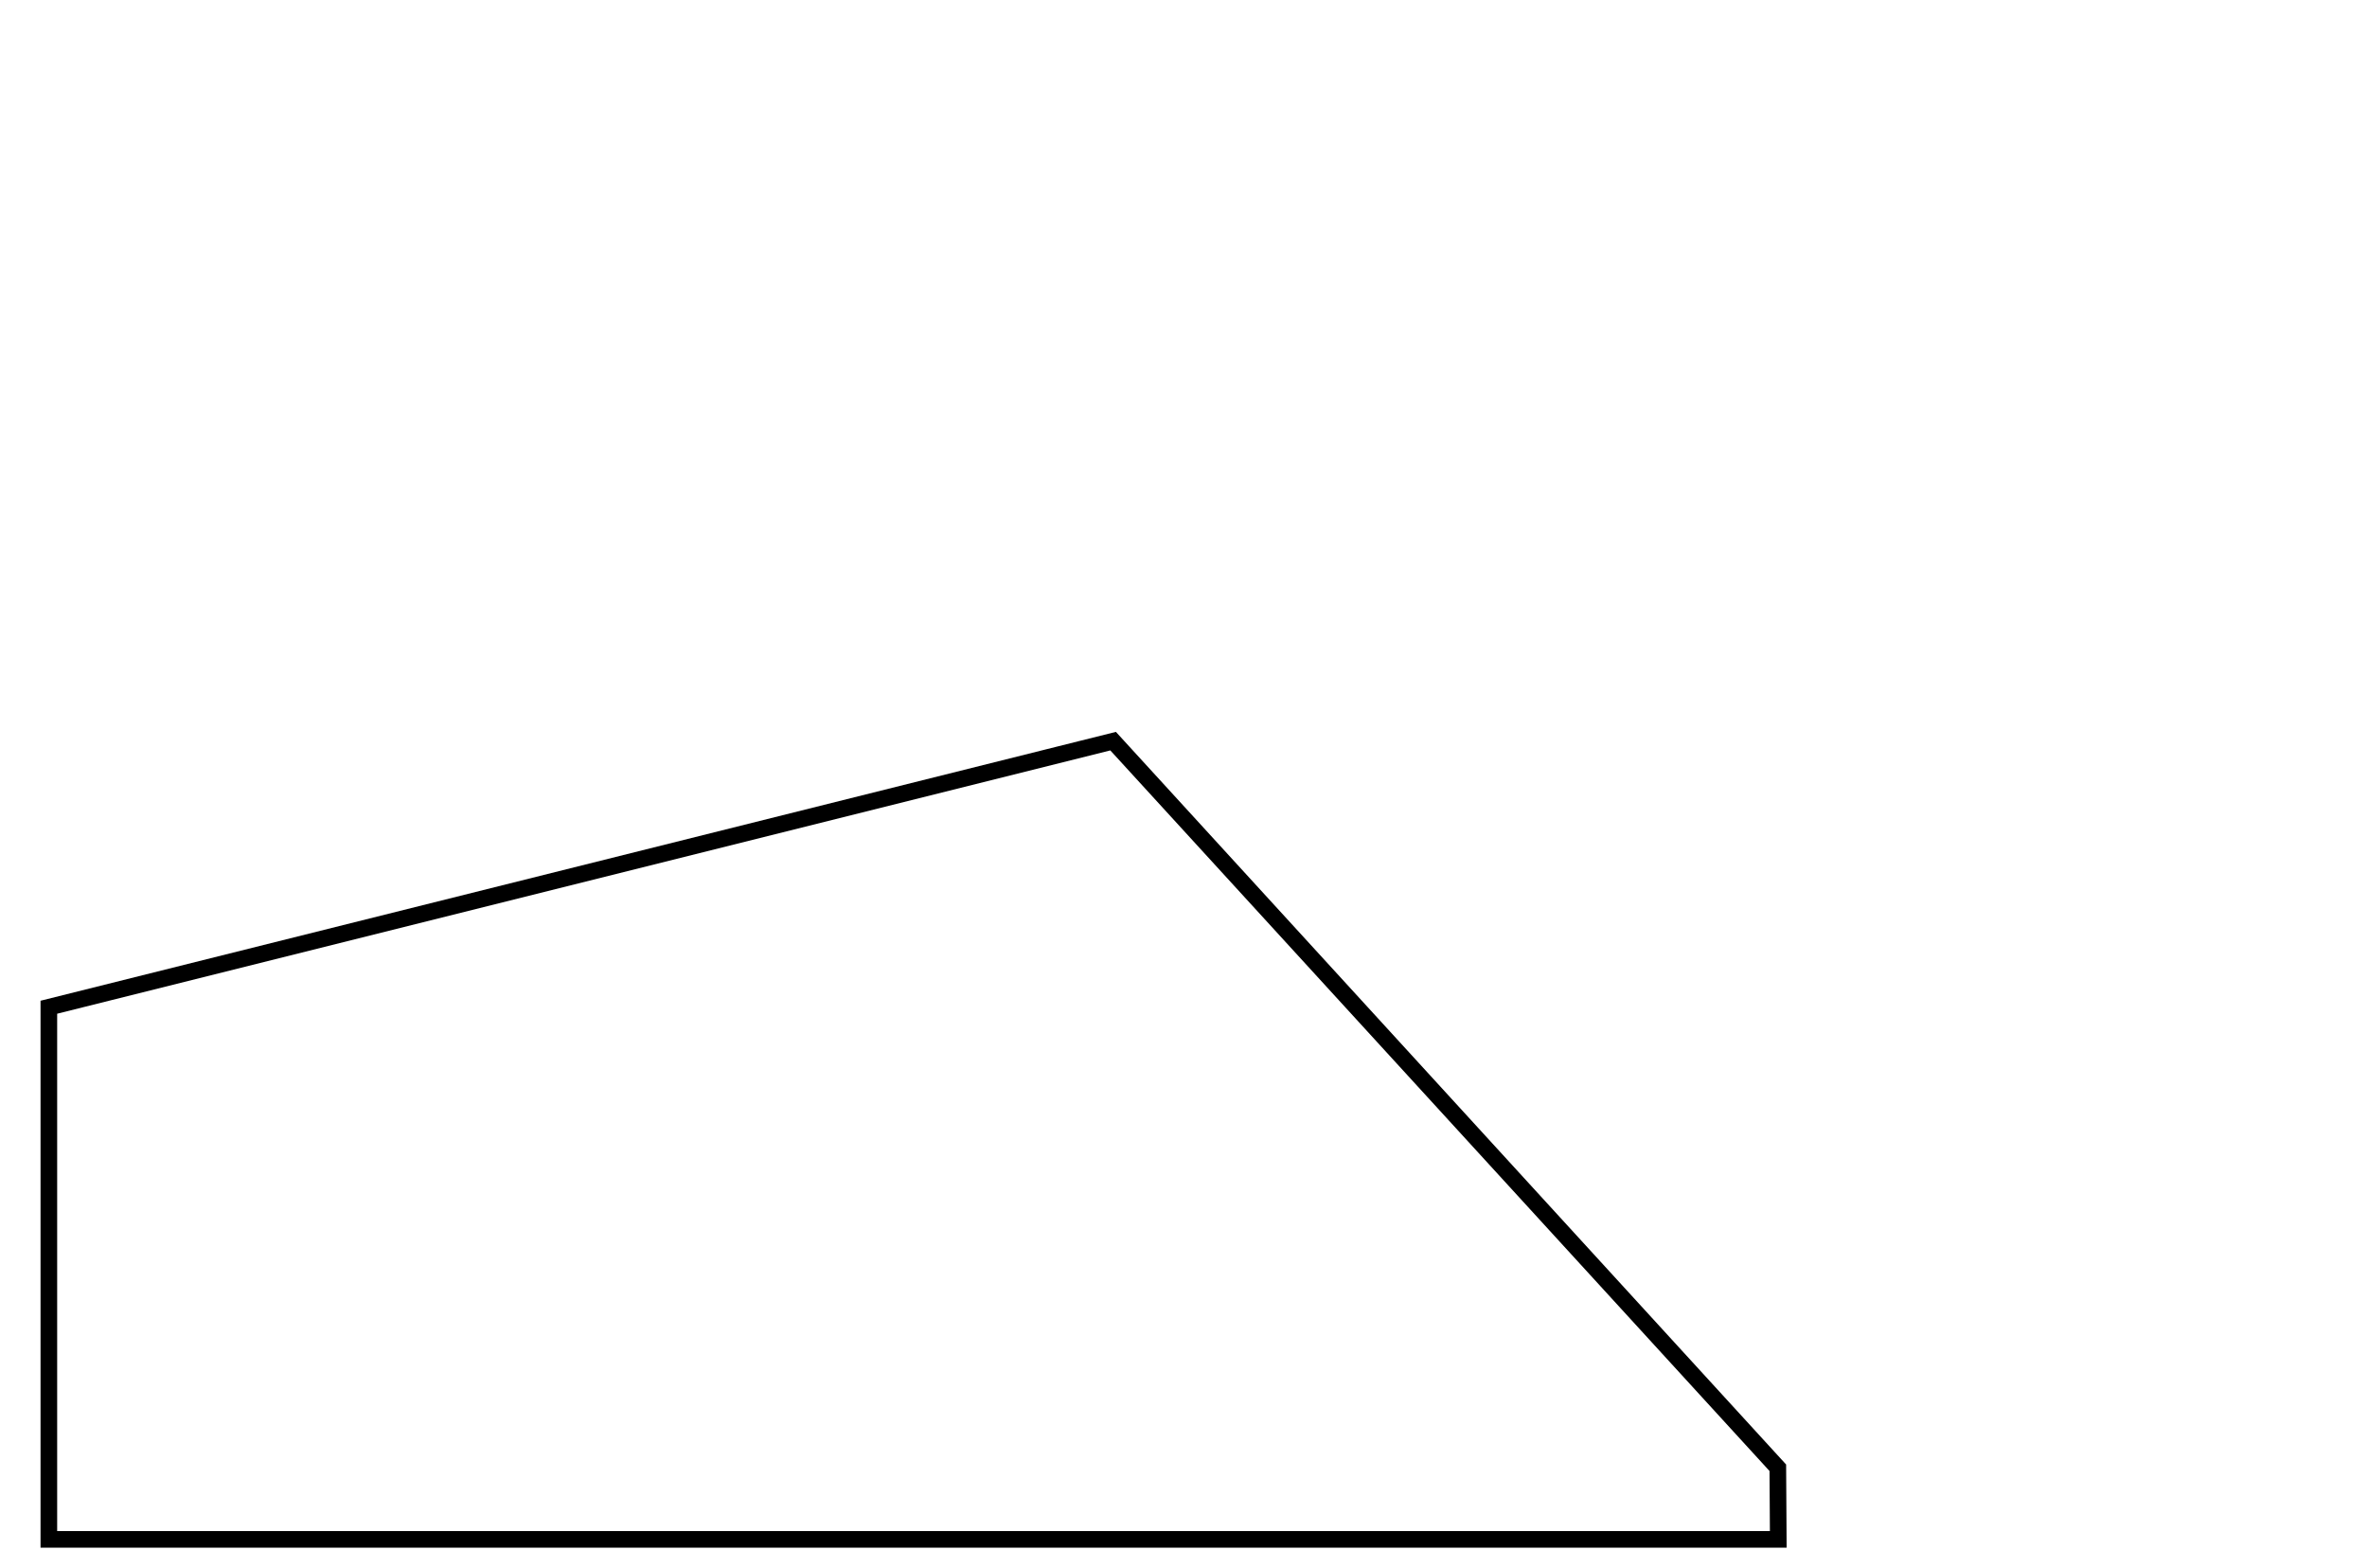
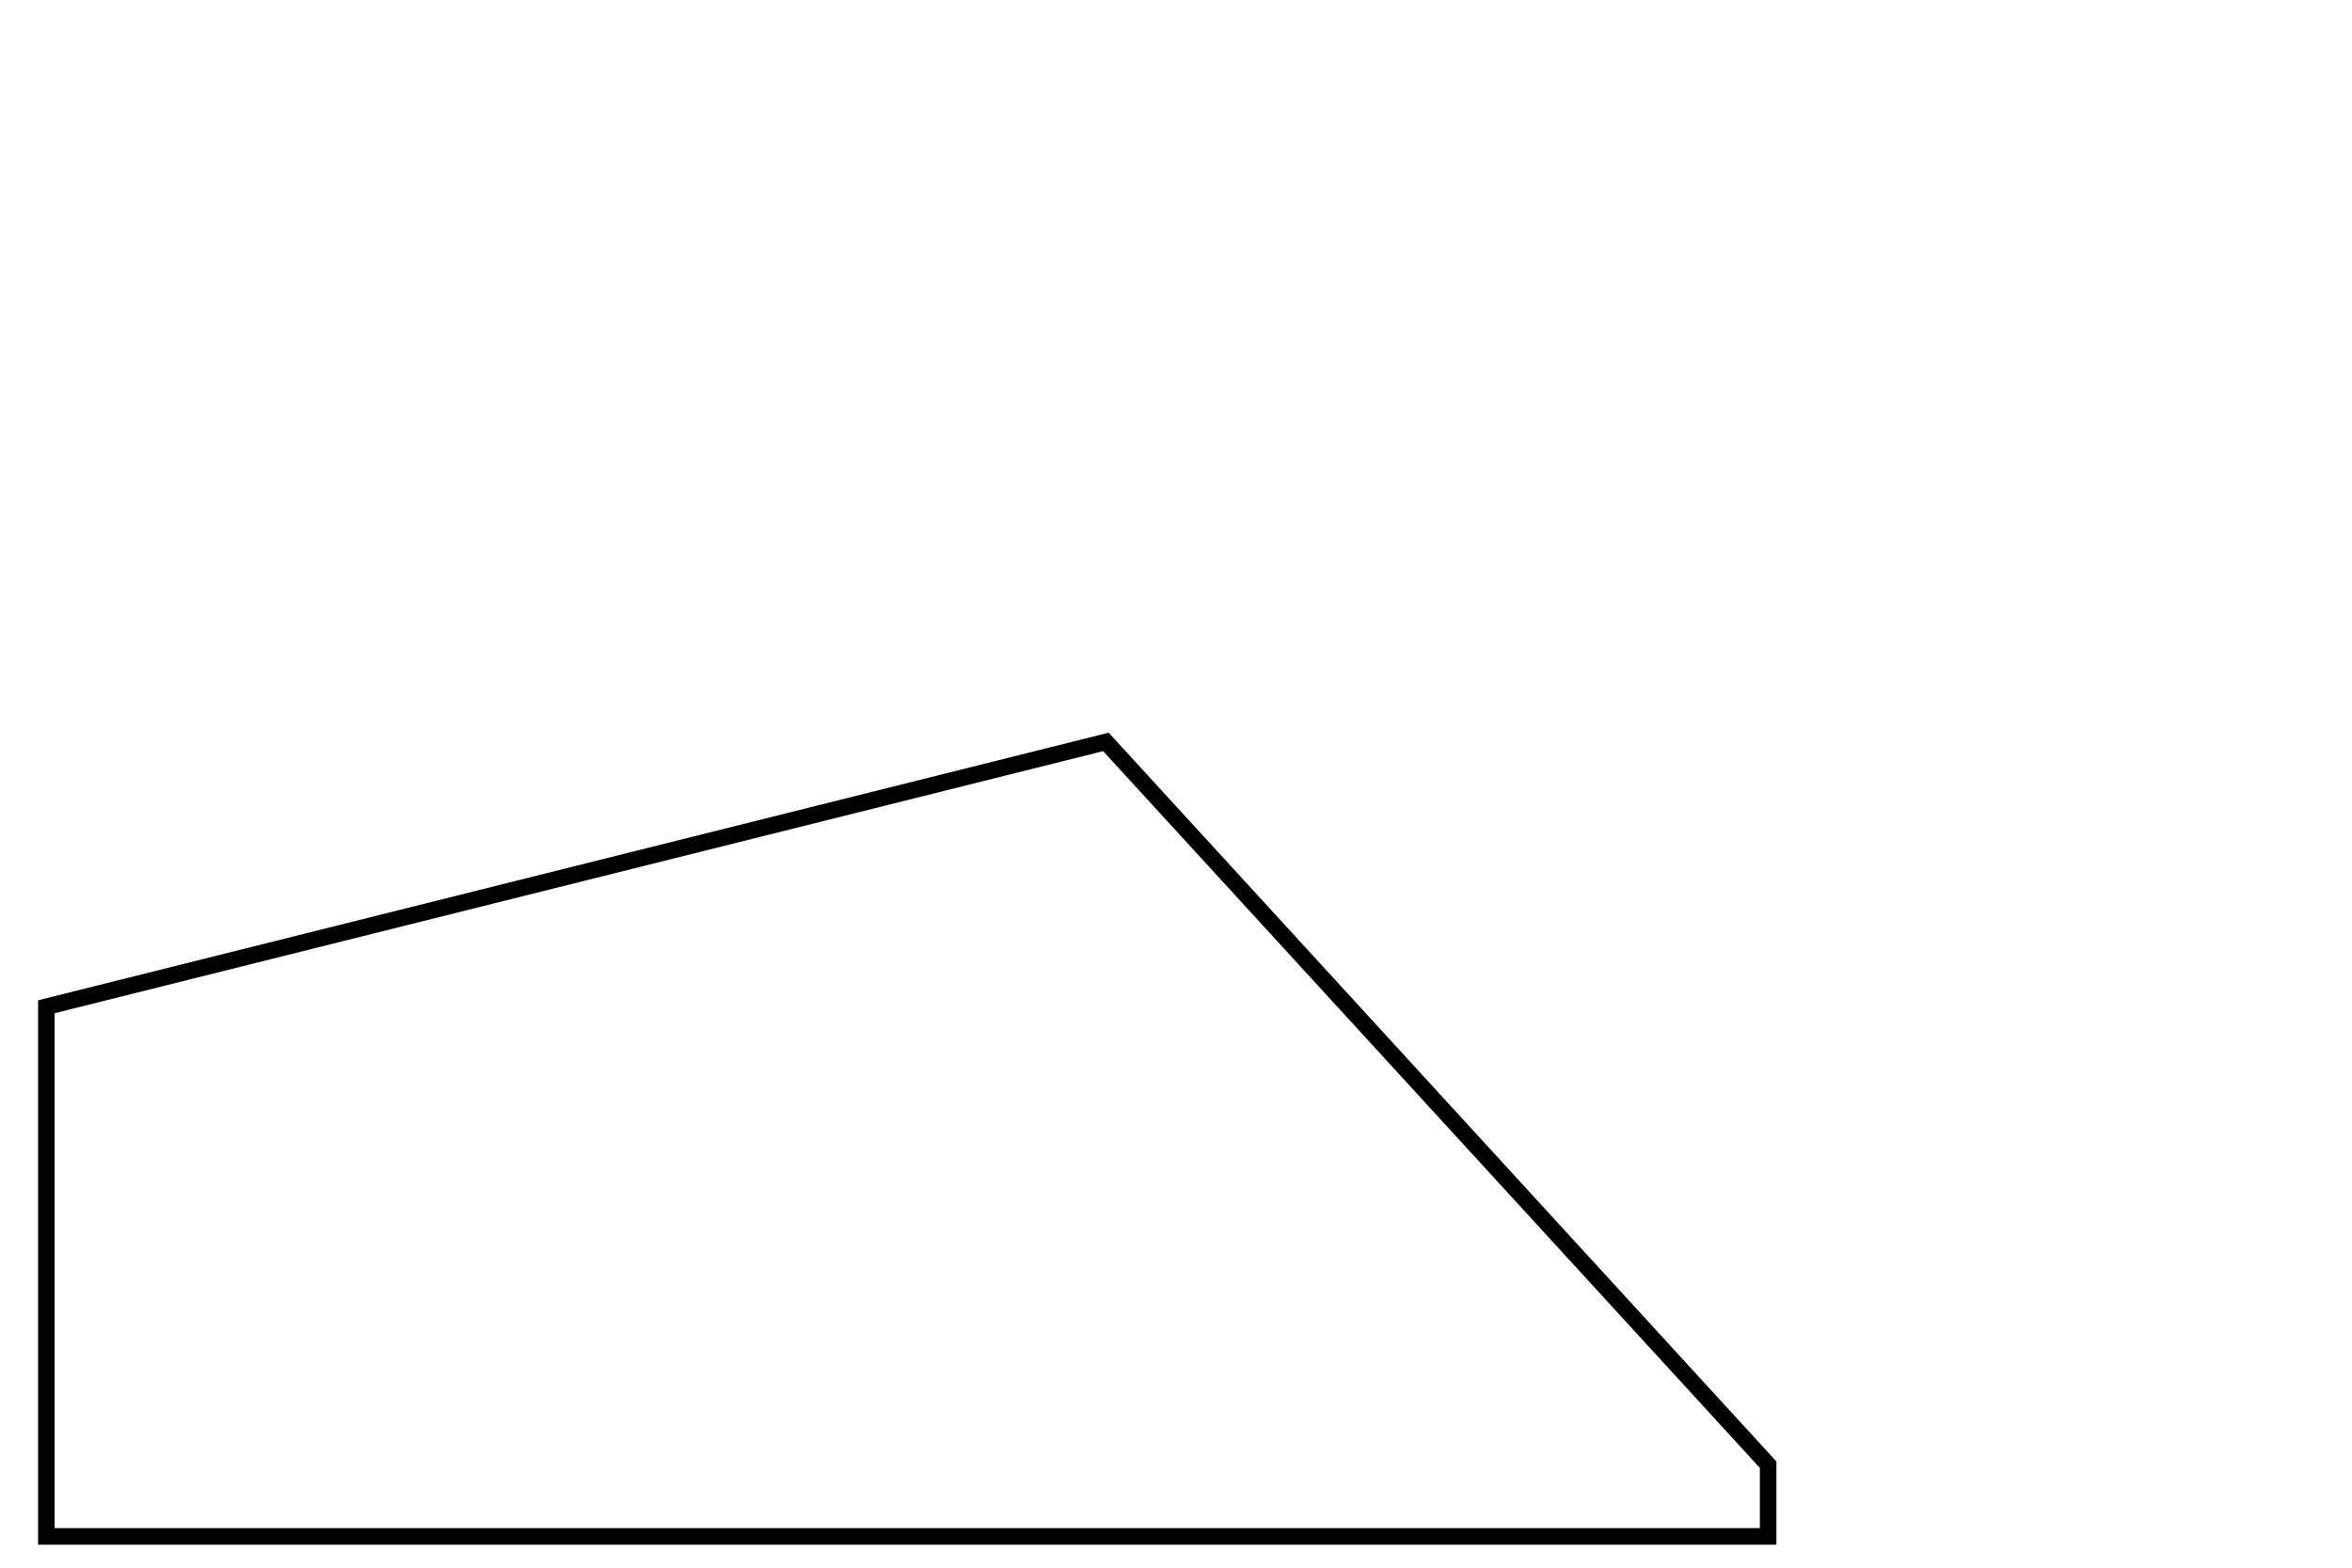
- <svg xmlns="http://www.w3.org/2000/svg" id="Layer_1" width="2.96in" height="1.96in" viewBox="0 0 213.1 141.38">
-   <path d="M160.2,138.85H4.2v-48l96-24,59.96,65.54.04,6.46h0Z" fill="none" stroke="#000" stroke-miterlimit="10" stroke-width="1.5" />
+ <svg xmlns="http://www.w3.org/2000/svg" id="Layer_1" width="3in" height="2in" version="1.1" viewBox="0 0 213.1 141.4">
+   <defs>
+     <style>
+       .st0 {
+         fill: none;
+         stroke: #000;
+         stroke-miterlimit: 10;
+         stroke-width: 1.5px;
+       }
+     </style>
+   </defs>
+   <path class="st0" d="M160.2,138.9H4.2v-48l96-24,60,65.5v6.5s0,0,0,0Z" />
</svg>
